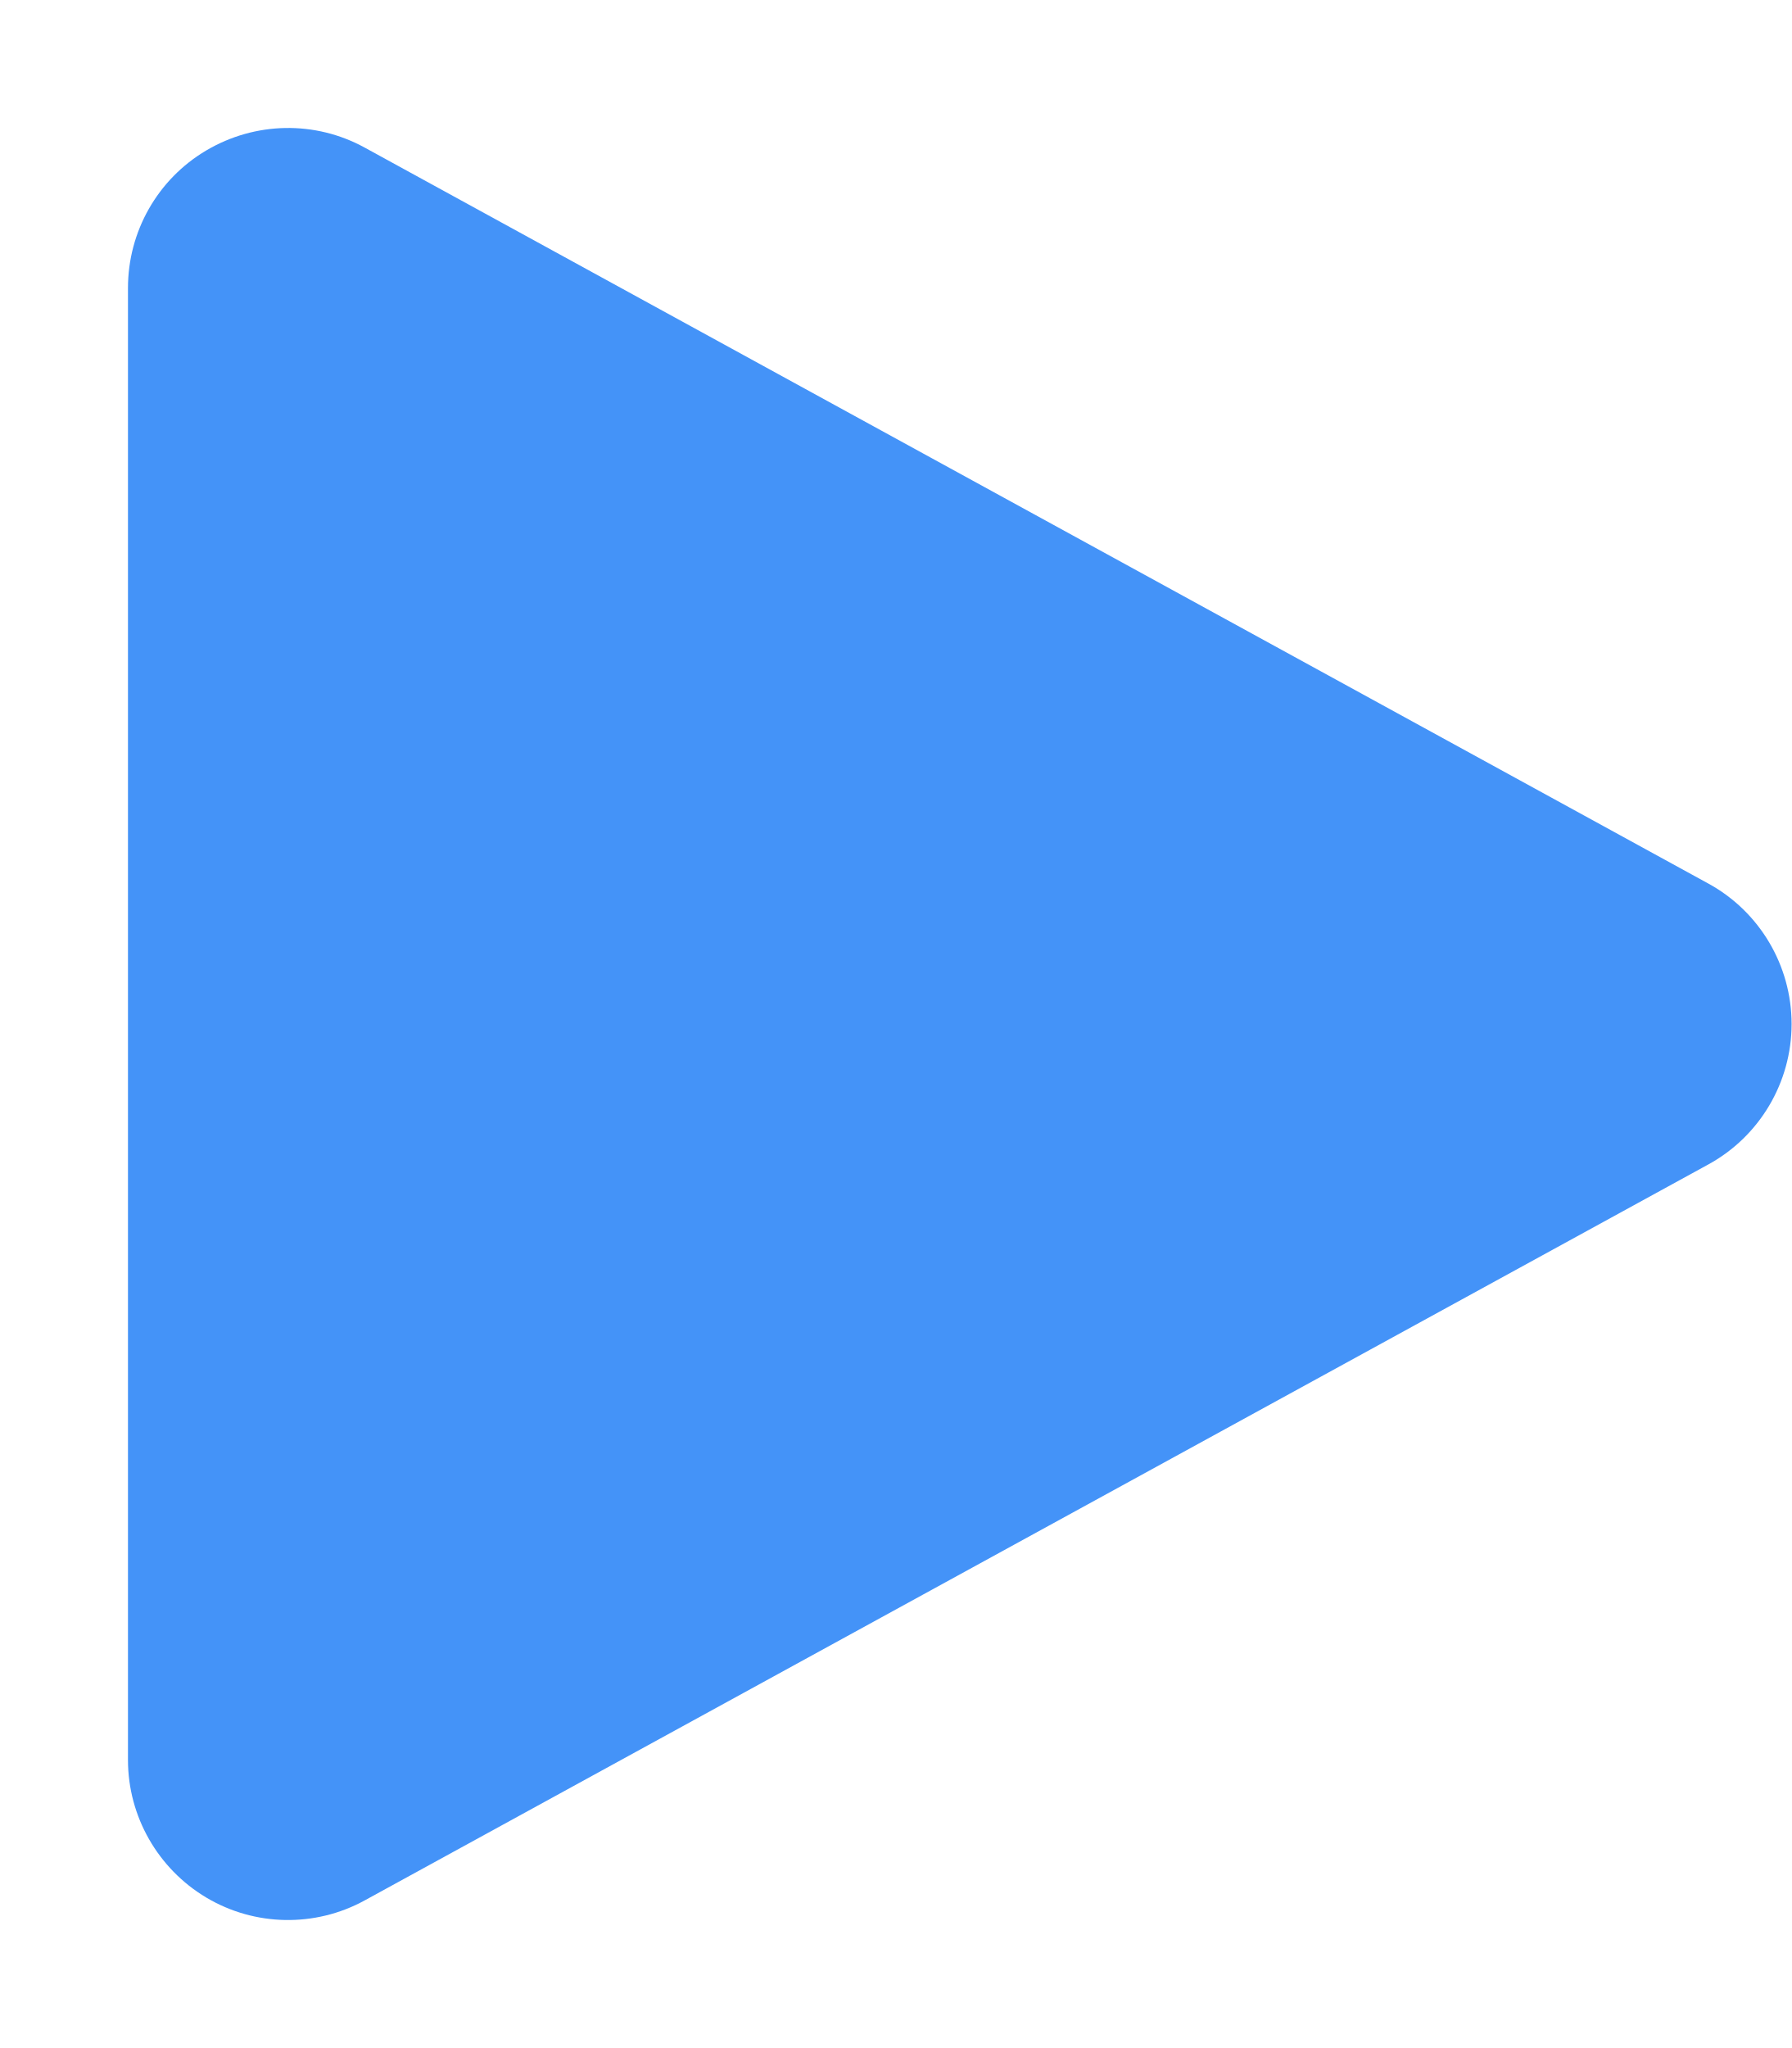
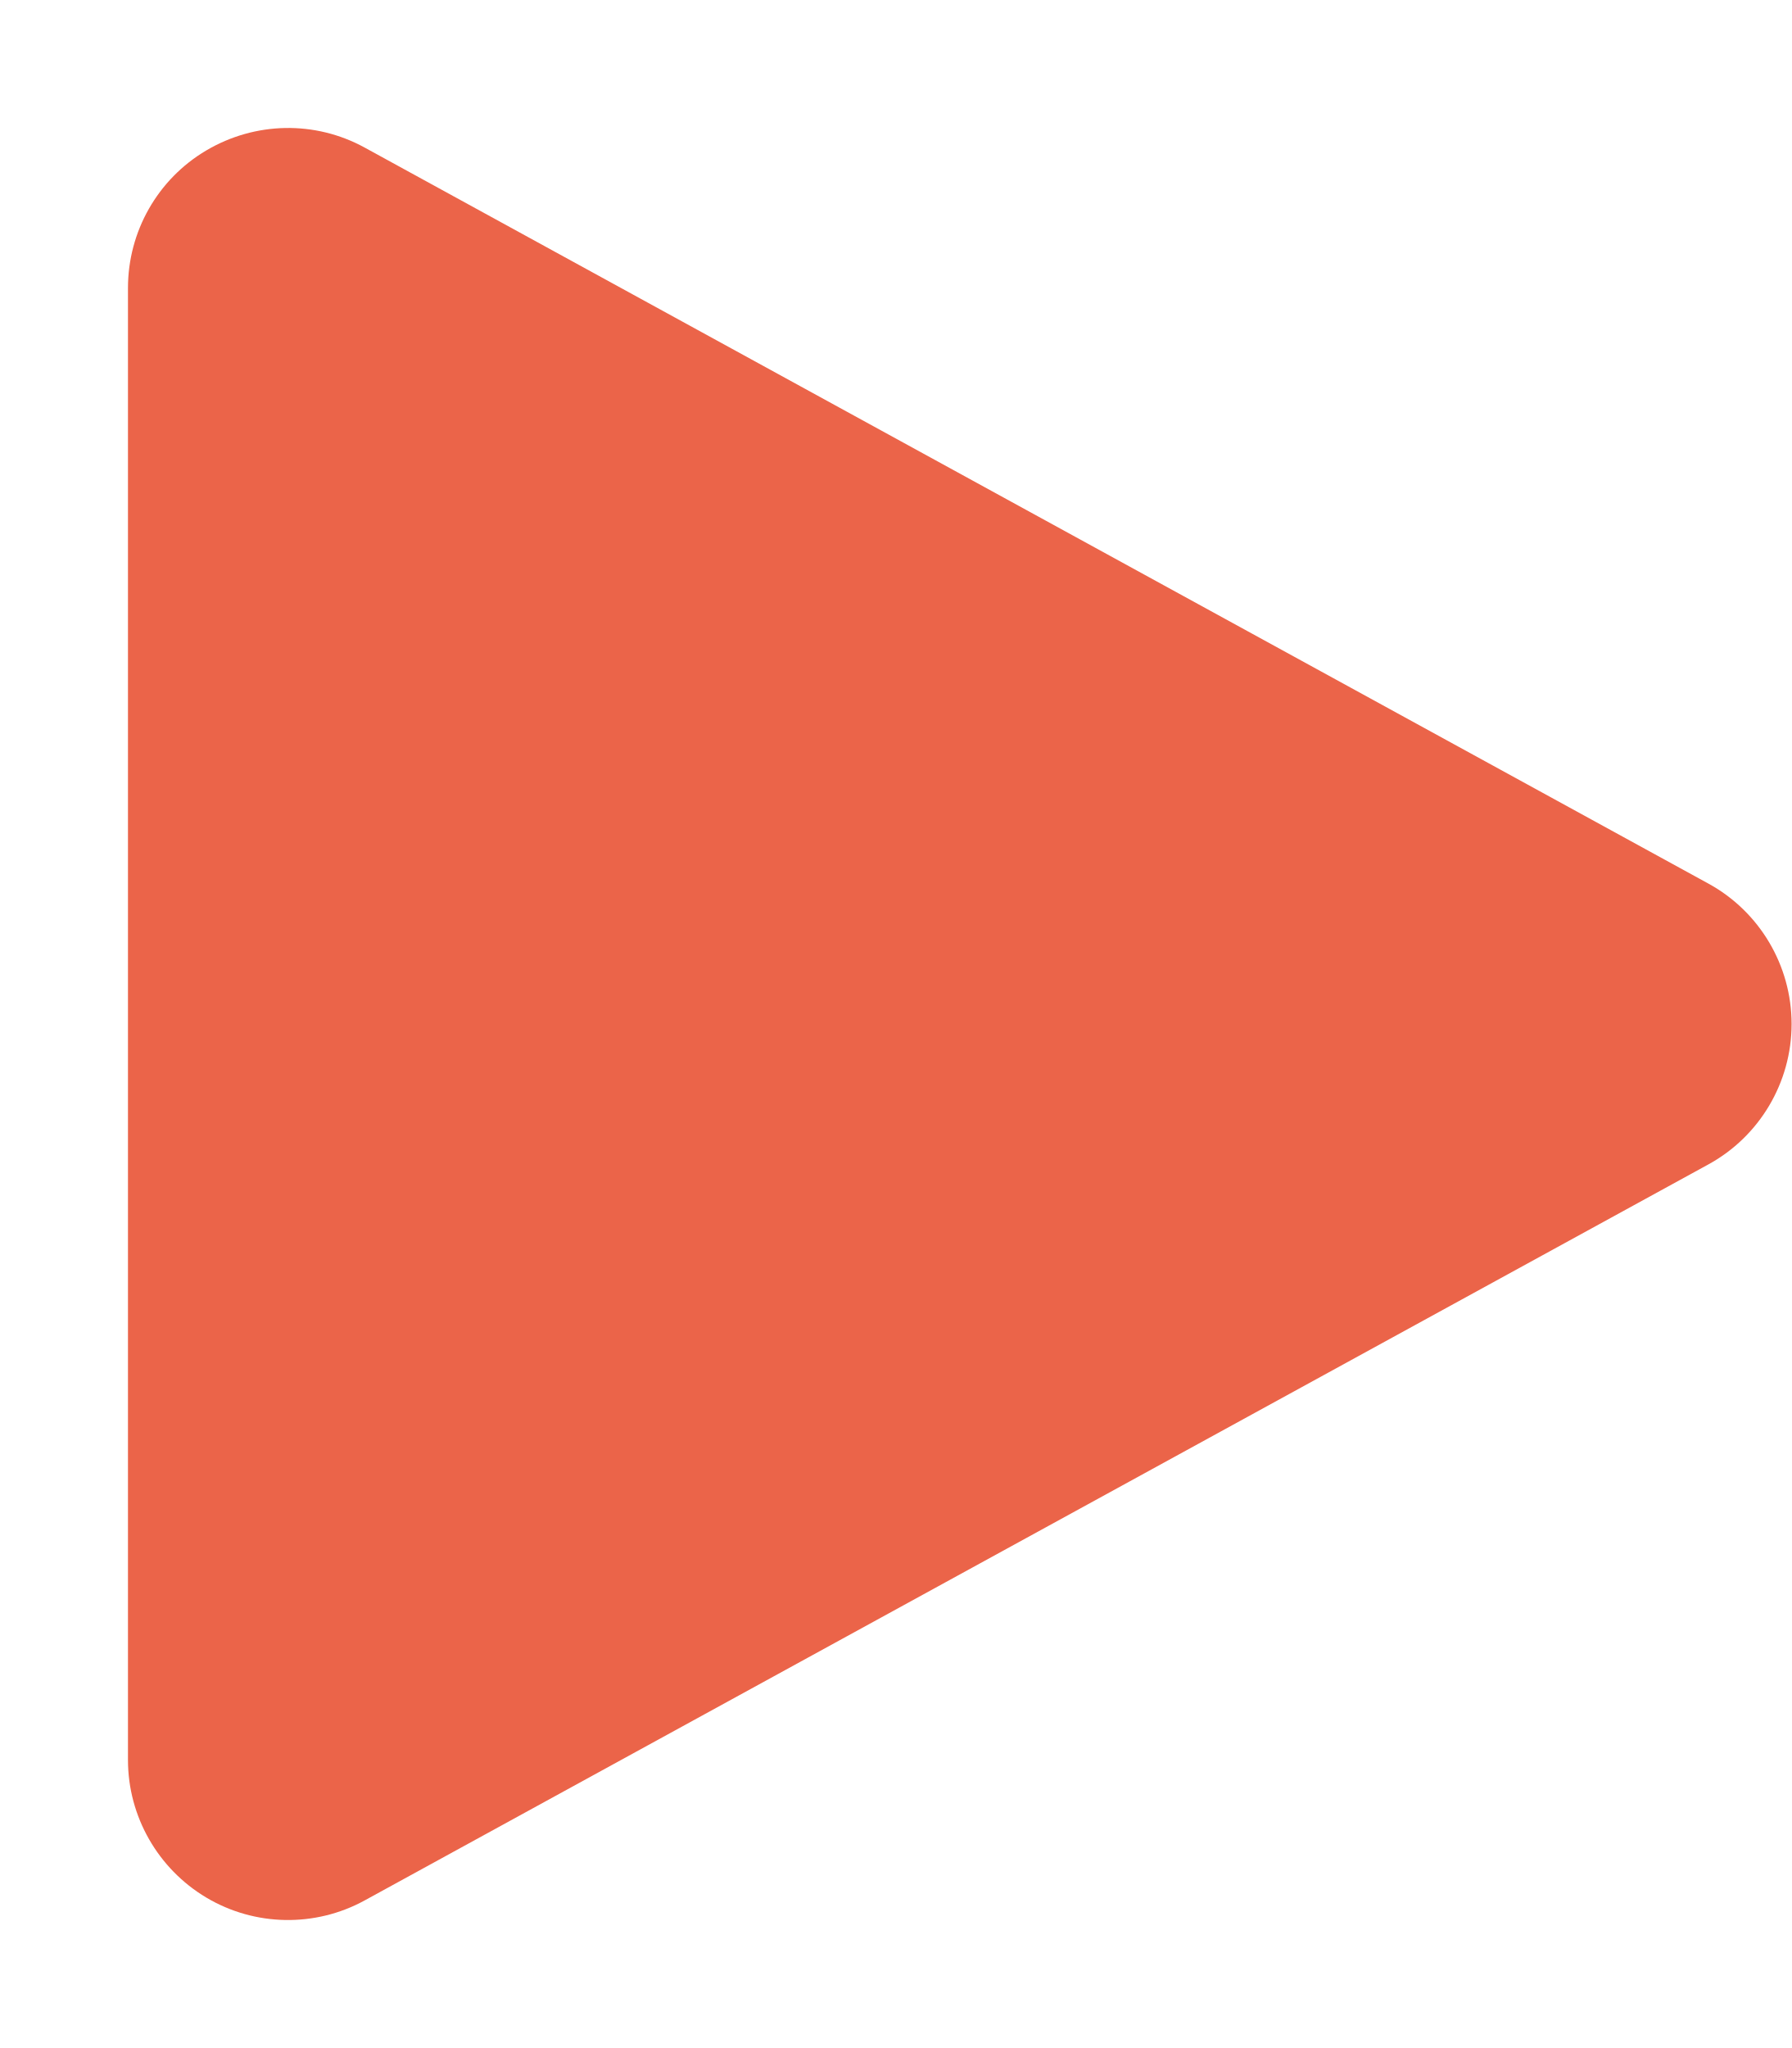
<svg xmlns="http://www.w3.org/2000/svg" viewBox="0 0 448 512">
-   <path fill="#4493f8" d="M91.2 36.9c-12.4-6.8-27.4-6.5-39.6 .7S32 57.9 32 72l0 368c0 14.1 7.5 27.2 19.6 34.4s27.2 7.5 39.6 .7l336-184c12.8-7 20.8-20.5 20.8-35.1s-8-28.1-20.8-35.1l-336-184z" />
+   <path fill="#EB6449" d="M91.2 36.9c-12.4-6.8-27.4-6.5-39.6 .7S32 57.9 32 72l0 368c0 14.1 7.5 27.2 19.6 34.4s27.2 7.5 39.6 .7l336-184c12.8-7 20.8-20.5 20.8-35.1s-8-28.1-20.8-35.1l-336-184z" />
</svg>
